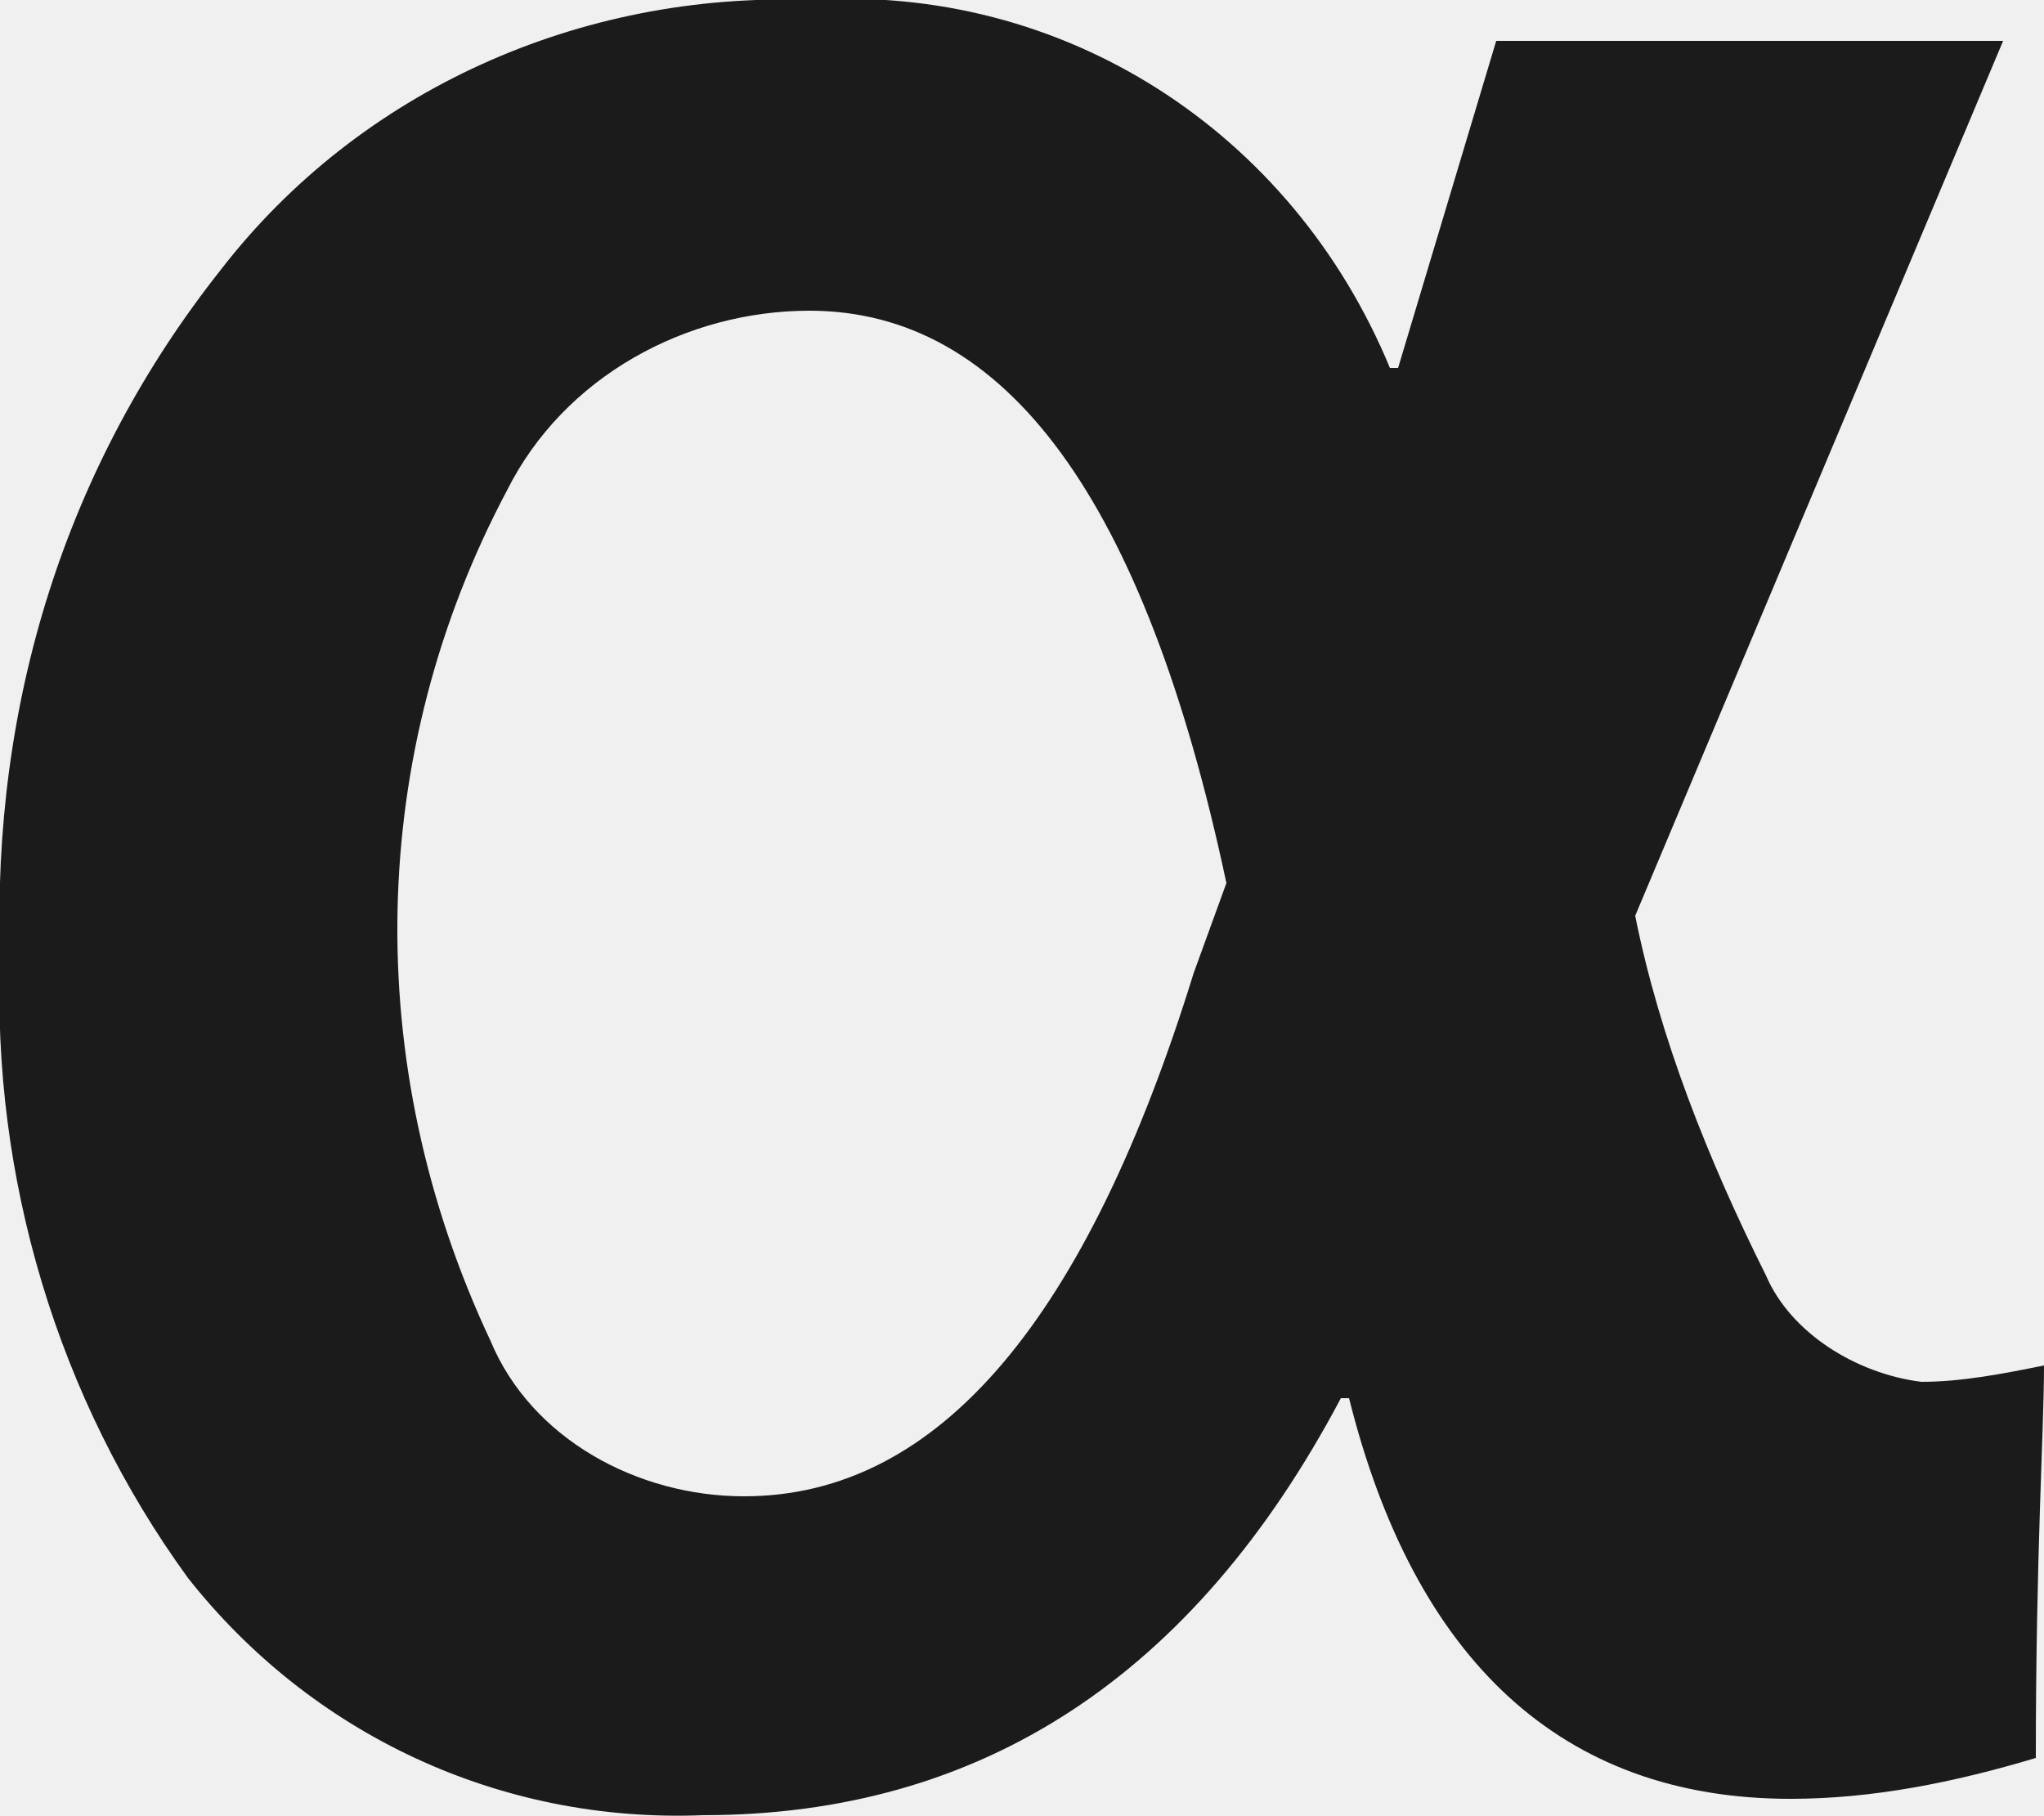
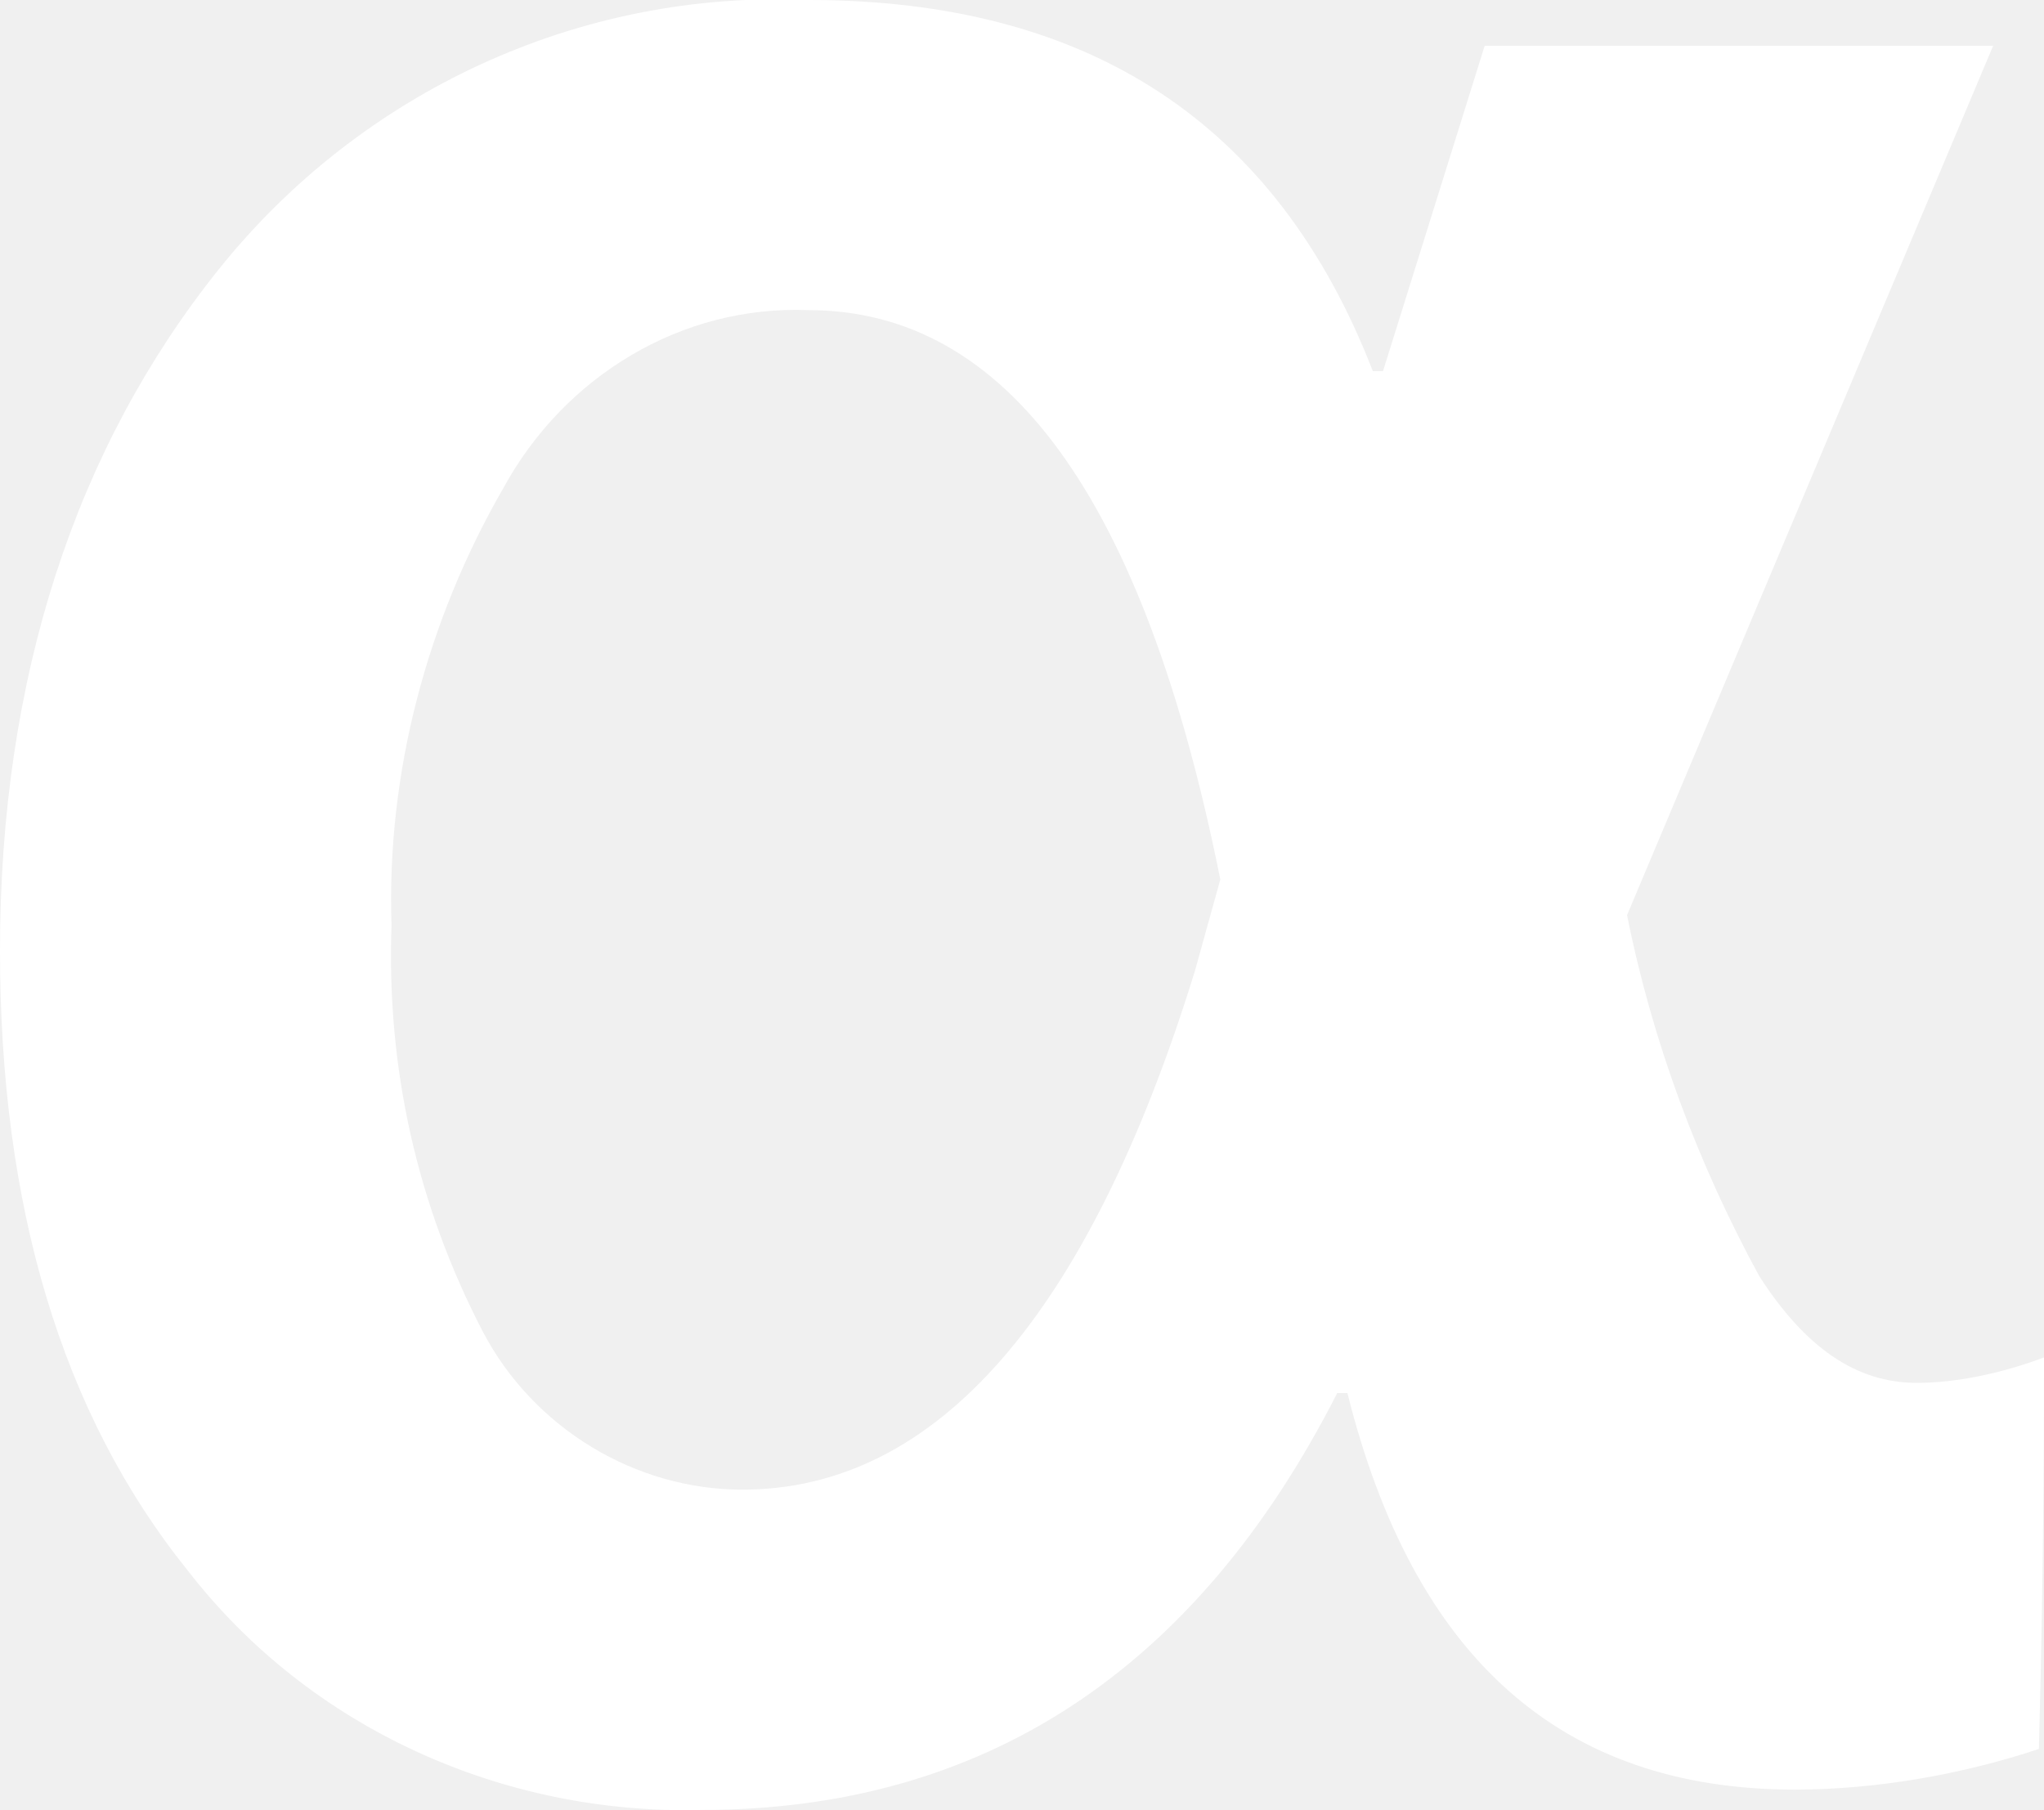
- <svg xmlns="http://www.w3.org/2000/svg" version="1.1" id="Layer_1" x="0px" y="0px" viewBox="0 0 25 22.2" style="enable-background:new 0 0 25 22.2;" xml:space="preserve">
+ <svg xmlns="http://www.w3.org/2000/svg" version="1.1" id="Layer_1" x="0px" y="0px" viewBox="0 0 40.2 35.6" style="enable-background:new 0 0 40.2 35.6;" xml:space="preserve">
  <style type="text/css">
- 	.st0{fill:#1B1B1B;}
+ 	.st0{fill:#FFFFFF;}
</style>
-   <path class="st0" d="M23.5,16.9c-0.8-0.1-1.6-0.6-1.9-1.3c-0.7-1.4-1.3-2.9-1.6-4.4l4.5-10.7h-6.2l-1.2,4h-0.1  C15.8,1.6,13-0.2,9.9,0C7.1-0.1,4.4,1.1,2.7,3.3C0.8,5.7-0.1,8.6,0,11.7c-0.1,2.7,0.7,5.4,2.3,7.6c1.5,1.9,3.8,3,6.3,2.9  c3.4,0,6-1.7,7.8-5.1h0.1c0.8,3.2,2.6,4.9,5.4,4.9c1,0,2-0.2,3-0.5l0,0c0-2.5,0.1-4,0.1-4.8C24.5,16.8,24,16.9,23.5,16.9z   M14.6,11.9c-1.3,4.2-3.1,6.4-5.5,6.4c-1.3,0-2.6-0.7-3.1-1.9C4.4,13,4.5,9.2,6.2,6c0.7-1.4,2.2-2.2,3.7-2.2c2.4,0,4.1,2.3,5.1,7  L14.6,11.9z" />
+   <path class="st0" d="M37.7,27.2c-1.2,0-2.2-0.7-3.1-2.1c-1.2-2.2-2.1-4.6-2.6-7.1l7.2-17.1h-10l-2,6.4h-0.2C25.1,2.4,21.4,0,15.9,0  C11.4-0.2,7.1,1.8,4.3,5.3C1.5,8.8,0,13.3,0,18.7c0,5,1.2,9.1,3.7,12.2c2.4,3.1,6.2,4.8,10.1,4.7c5.5,0,9.7-2.7,12.5-8.2h0.2  c1.3,5.2,4.2,7.8,8.8,7.8c1.6,0,3.3-0.3,4.8-0.8l0,0c0.1-3.9,0.1-6.5,0.1-7.7C39.4,27,38.5,27.2,37.7,27.2z M23.5,19.1  c-2.1,6.8-5.1,10.2-8.9,10.2c-2.1,0-4.1-1.2-5.1-3.1c-1.3-2.5-1.9-5.2-1.8-8c-0.1-3,0.7-6,2.2-8.6c1.2-2.2,3.5-3.6,6-3.5  c3.9,0,6.6,3.7,8.1,11.2L23.5,19.1z" />
</svg>
